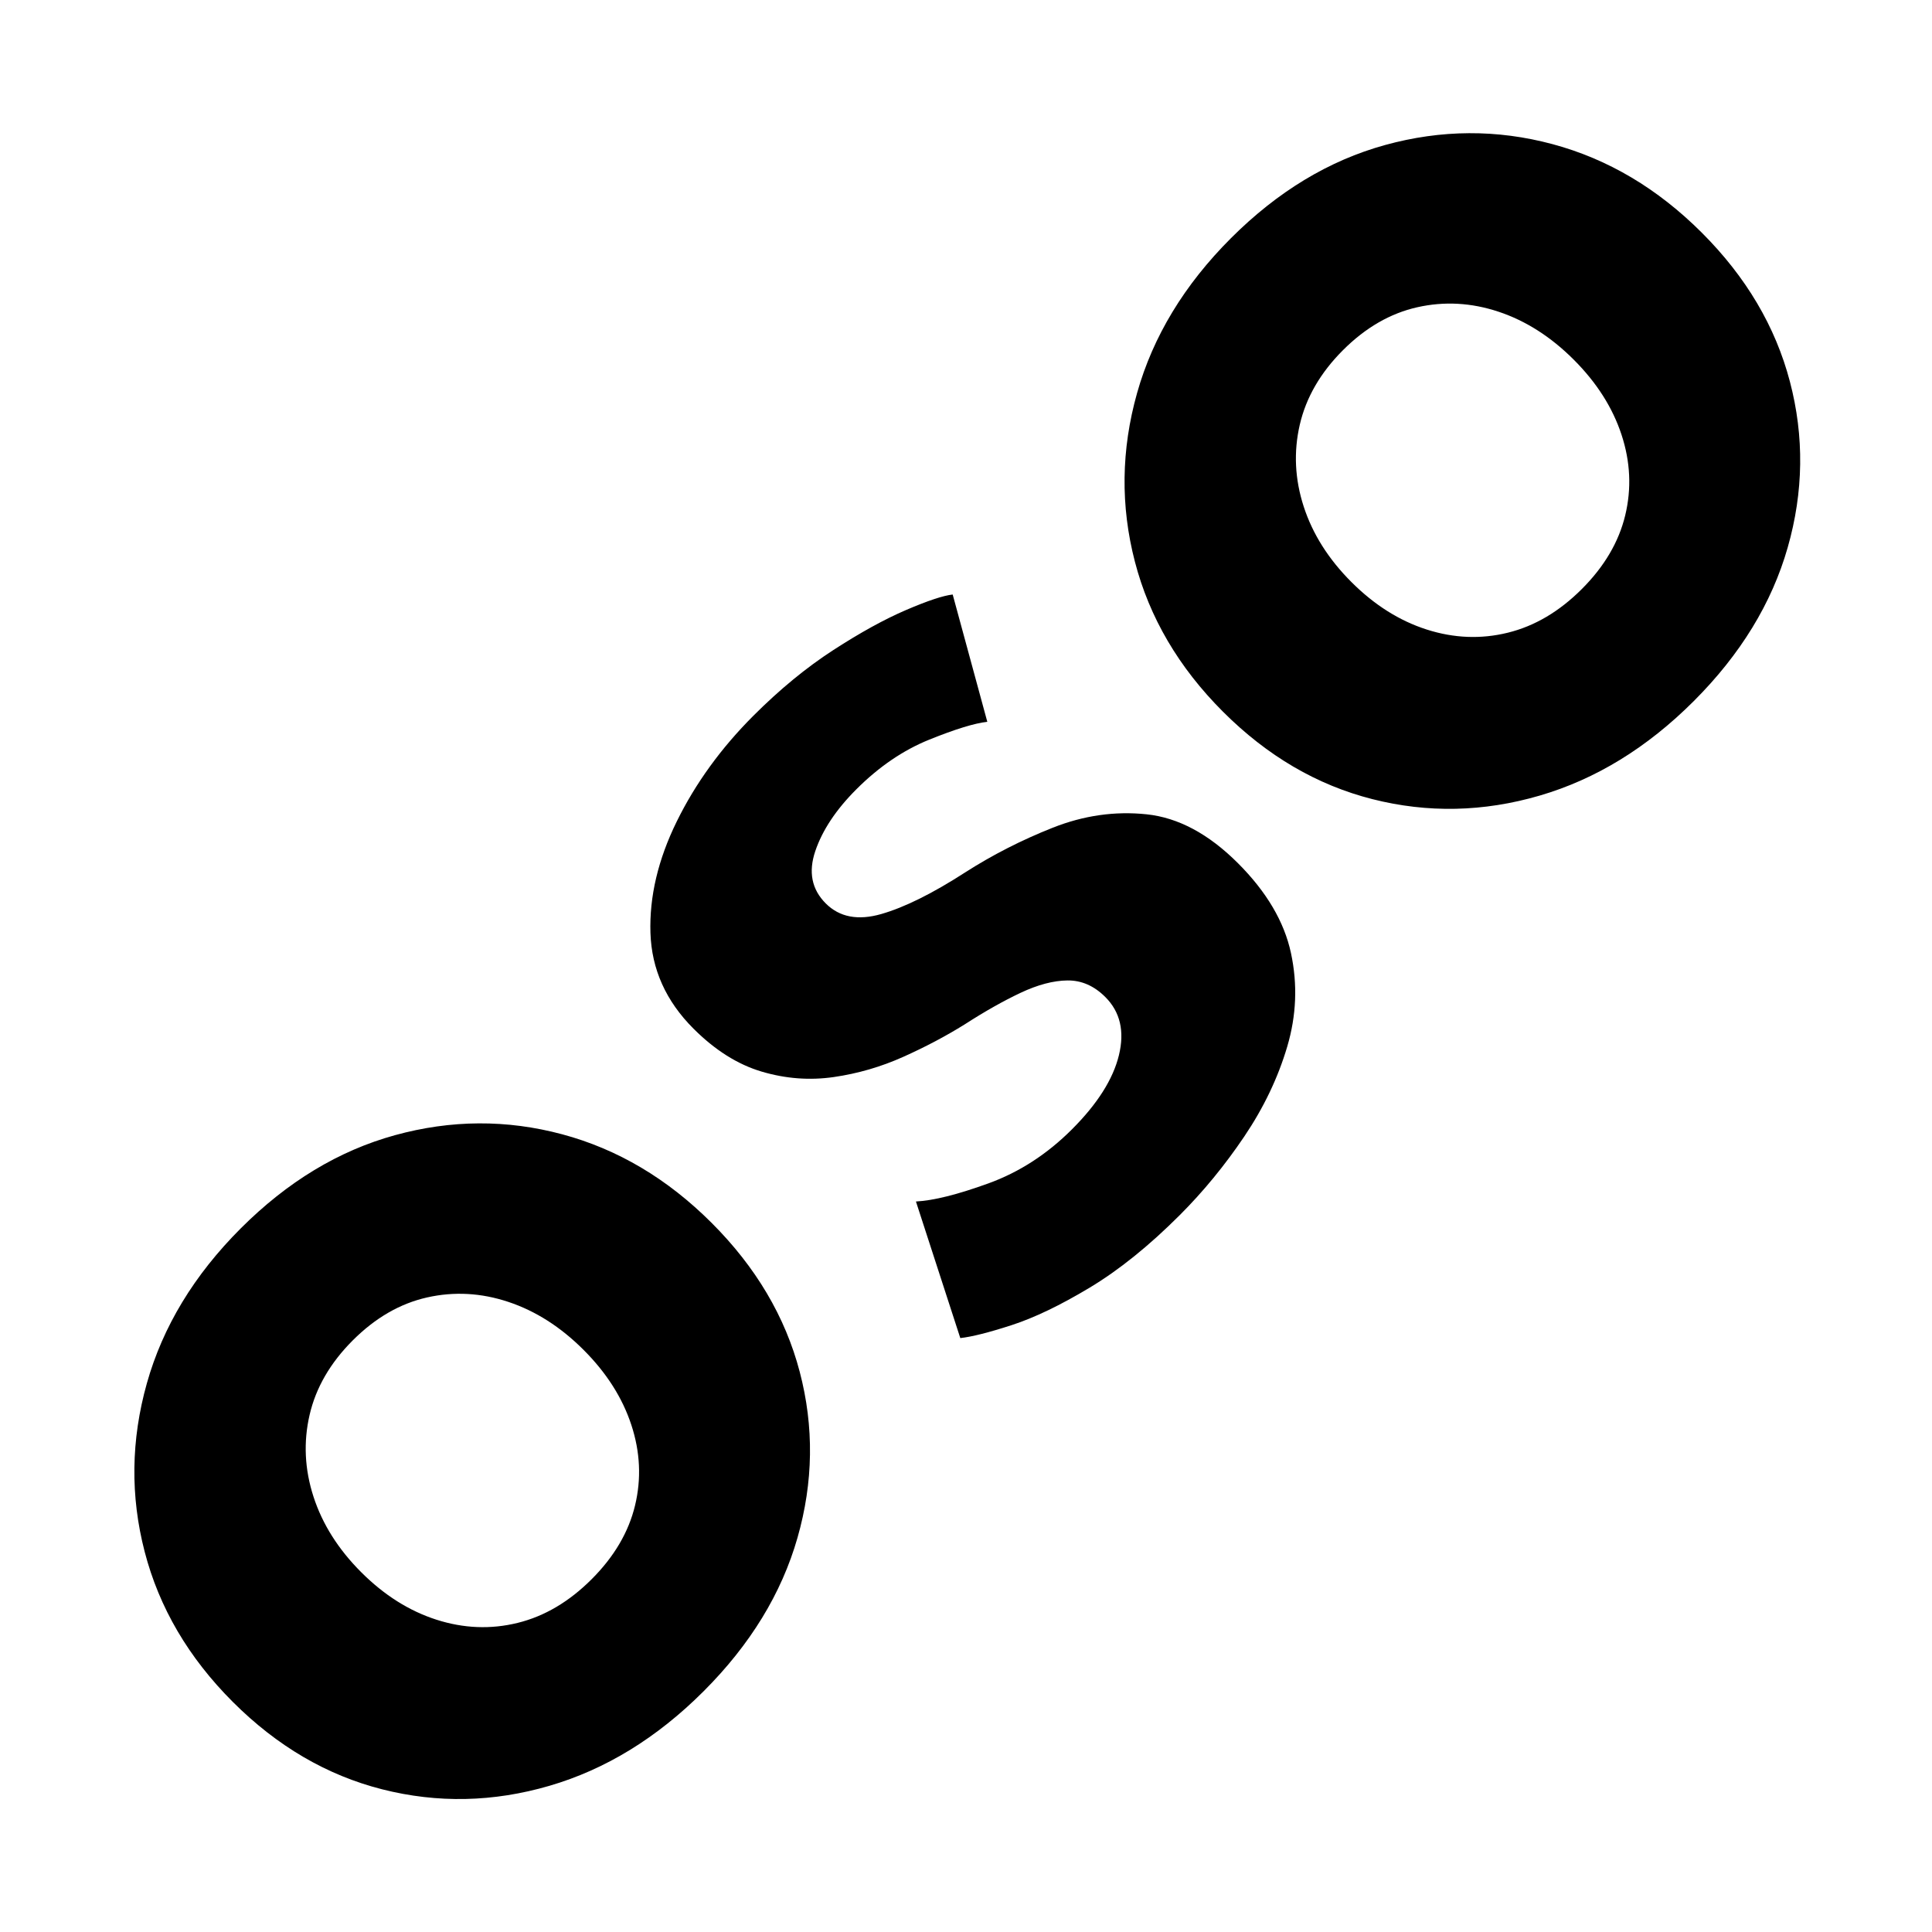
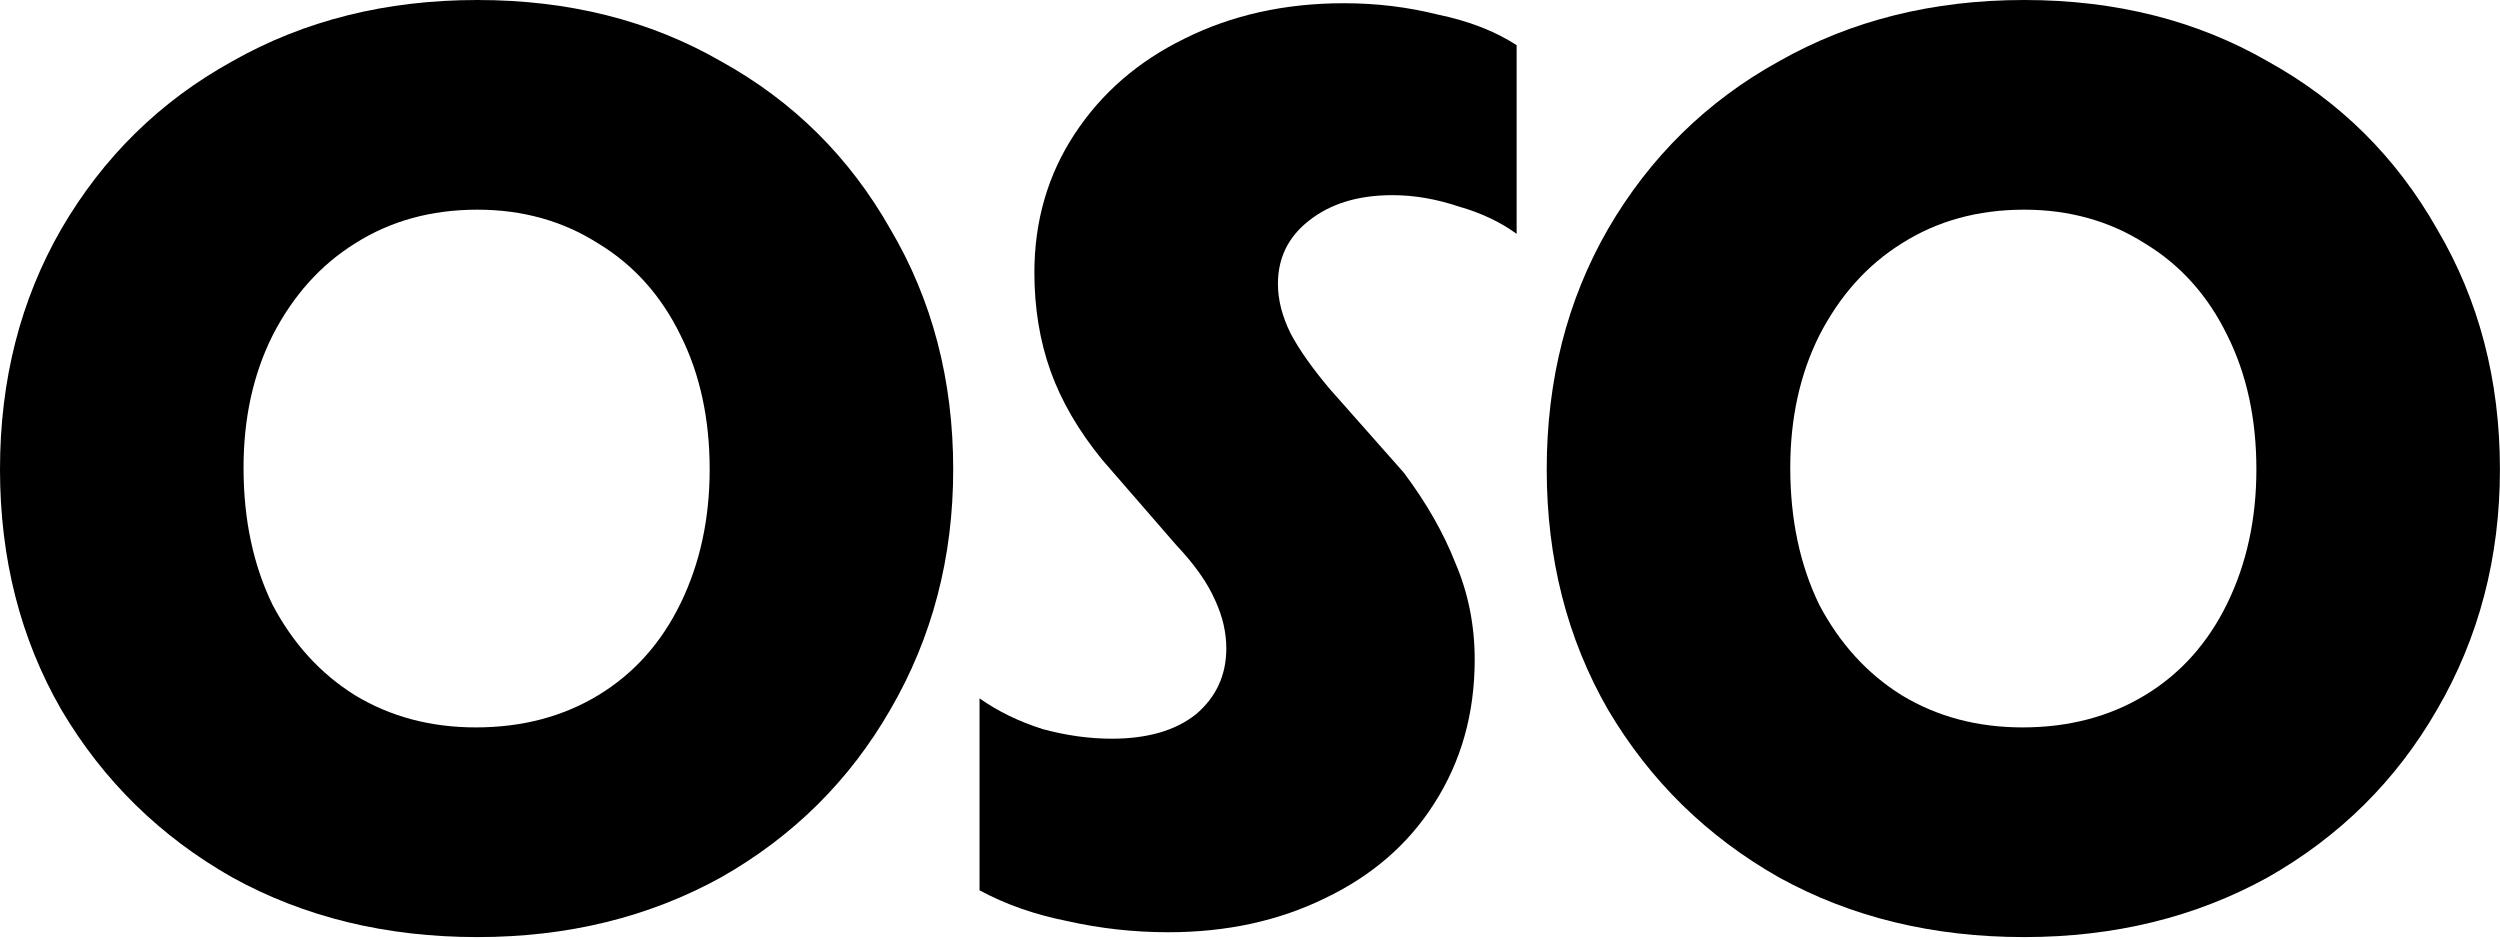
- <svg xmlns="http://www.w3.org/2000/svg" viewBox="0 0 2564.8 2564.8">
-   <path transform="translate(1282.4 1282.4) rotate(-45) scale(1 -1) translate(-1422.2 -410.5)" d="M495.142 -24.0Q363.714 -24.0 261.571 32Q159.429 88 101.286 185.714Q43.143 283.429 43.143 408.0Q43.143 532.571 101.286 631.5Q159.429 730.428 261.571 787.714Q363.714 845.0 495.142 845.0Q626.57 845.0 727.356 787.714Q828.141 730.428 885.213 631.5Q942.284 532.571 942.284 408.0Q942.284 283.429 885.213 185.714Q828.141 88 727.356 32Q626.57 -24.0 495.142 -24.0ZM495.142 186.281Q558.572 186.281 605.144 214.782Q651.717 243.282 677.289 293.926Q702.861 344.57 702.861 409.143Q702.861 473.715 677.289 524.788Q651.717 575.86 605.144 605.29Q558.572 634.719 495.142 634.719Q431.712 634.719 384.64 605.29Q337.568 575.86 311.496 524.788Q285.424 473.715 285.424 409.143Q285.424 344.57 311.496 293.926Q337.568 243.282 384.64 214.782Q431.712 186.281 495.142 186.281Z M1457.713 845.0Q1531.569 845.0 1594.14 831.643Q1656.711 818.286 1700.139 800.929Q1743.568 783.571 1758.425 771.714L1671.426 619.717Q1651.712 635.574 1600.283 657.432Q1548.855 679.289 1485.14 679.289Q1427.996 679.289 1388.639 659.86Q1349.281 640.431 1349.281 600.858Q1349.281 562.143 1391.496 538.785Q1433.711 515.428 1509.283 499.142Q1572.426 485.284 1633.354 458.927Q1694.283 432.57 1734.14 383.356Q1773.997 334.142 1773.997 251.713Q1773.997 171.142 1739.426 117.643Q1704.854 64.143 1648.069 33.286Q1591.284 2.429 1523.284 -10.786Q1455.285 -24.0 1388.999 -24.0Q1302.286 -24.0 1236.214 -7.5Q1170.143 9 1127.858 30.571Q1085.572 52.143 1067.572 66.571L1154.142 236.425Q1180.142 212.996 1239.285 185.354Q1298.428 157.711 1368.286 157.711Q1440.144 157.711 1482.001 183.211Q1523.859 208.712 1523.859 250.57Q1523.859 282.143 1503.859 301.715Q1483.859 321.286 1448.287 334.072Q1412.715 346.858 1366.429 356.859Q1323.286 366.859 1277.928 384.144Q1232.571 401.43 1193.857 430.359Q1155.143 459.287 1131.357 503.001Q1107.572 546.715 1107.572 607.572Q1107.572 685 1157.0 737.714Q1206.428 790.429 1286.428 817.714Q1366.427 845.0 1457.713 845.0Z M2354.142 -24.0Q2222.714 -24.0 2120.571 32Q2018.429 88 1960.286 185.714Q1902.143 283.429 1902.143 408.0Q1902.143 532.571 1960.286 631.5Q2018.429 730.428 2120.571 787.714Q2222.714 845.0 2354.142 845.0Q2485.57 845.0 2586.356 787.714Q2687.141 730.428 2744.213 631.5Q2801.284 532.571 2801.284 408.0Q2801.284 283.429 2744.213 185.714Q2687.141 88 2586.356 32Q2485.57 -24.0 2354.142 -24.0ZM2354.142 186.281Q2417.572 186.281 2464.144 214.782Q2510.717 243.282 2536.289 293.926Q2561.861 344.57 2561.861 409.143Q2561.861 473.715 2536.289 524.788Q2510.717 575.86 2464.144 605.29Q2417.572 634.719 2354.142 634.719Q2290.712 634.719 2243.64 605.29Q2196.568 575.86 2170.496 524.788Q2144.424 473.715 2144.424 409.143Q2144.424 344.57 2170.496 293.926Q2196.568 243.282 2243.64 214.782Q2290.712 186.281 2354.142 186.281Z" fill="currentColor" />
+ <svg xmlns="http://www.w3.org/2000/svg" width="953" height="358" viewBox="0 0 953 358" fill="none">
+   <path d="M181.989 357.215C147.149 357.215 115.997 349.632 88.535 334.466C61.073 318.891 39.349 297.577 23.363 270.524C7.788 243.472 0 212.935 0 178.915C0 144.894 7.788 114.358 23.363 87.305C39.349 59.843 61.073 38.529 88.535 23.363C115.997 7.788 147.149 0 181.989 0C216.829 0 247.776 7.788 274.828 23.363C302.29 38.529 323.809 59.843 339.385 87.305C355.37 114.358 363.363 144.894 363.363 178.915C363.363 212.525 355.37 243.062 339.385 270.524C323.809 297.577 302.29 318.891 274.828 334.466C247.366 349.632 216.419 357.215 181.989 357.215ZM181.374 277.287C198.999 277.287 214.575 273.188 228.101 264.991C241.627 256.793 252.079 245.111 259.457 229.946C266.835 214.78 270.524 197.77 270.524 178.915C270.524 159.65 266.835 142.64 259.457 127.884C252.079 112.718 241.627 101.037 228.101 92.839C214.575 84.231 199.204 79.928 181.989 79.928C164.364 79.928 148.788 84.231 135.262 92.839C122.146 101.037 111.694 112.718 103.906 127.884C96.528 142.64 92.839 159.445 92.839 178.3C92.839 197.975 96.528 215.395 103.906 230.56C111.694 245.316 122.146 256.793 135.262 264.991C148.788 273.188 164.159 277.287 181.374 277.287Z" fill="currentColor" />
+   <path d="M445.337 355.37C432.221 355.37 419.309 353.936 406.603 351.067C394.306 348.607 383.239 344.713 373.402 339.385V266.22C380.37 271.139 388.363 275.033 397.38 277.902C406.398 280.361 415.21 281.591 423.818 281.591C437.344 281.591 448.001 278.517 455.789 272.369C463.577 265.811 467.471 257.408 467.471 247.161C467.471 241.012 466.036 234.864 463.167 228.716C460.298 222.158 455.379 215.19 448.411 207.812L420.129 175.226C411.112 164.159 404.553 152.887 400.455 141.41C396.356 129.934 394.306 117.432 394.306 103.906C394.306 84.231 399.43 66.606 409.677 51.031C419.924 35.455 433.86 23.363 451.485 14.756C469.52 5.738 489.81 1.23 512.353 1.23C524.65 1.23 536.536 2.664 548.013 5.533C559.9 7.993 569.942 11.887 578.14 17.215V89.15C571.992 84.641 564.614 81.157 556.006 78.698C547.398 75.829 538.996 74.394 530.798 74.394C517.682 74.394 507.025 77.673 498.827 84.231C491.039 90.38 487.145 98.372 487.145 108.21C487.145 114.358 488.785 120.711 492.064 127.269C495.343 133.418 500.262 140.386 506.82 148.173L535.102 180.145C543.709 191.621 550.268 203.098 554.776 214.575C559.695 226.052 562.154 238.348 562.154 251.465C562.154 271.959 557.031 290.199 546.784 306.184C536.946 321.76 523.01 333.851 504.975 342.459C487.35 351.067 467.471 355.37 445.337 355.37Z" fill="currentColor" />
+   <path d="M771.599 357.215C736.759 357.215 705.608 349.632 678.145 334.466C650.683 318.891 628.959 297.577 612.974 270.524C597.398 243.472 589.61 212.935 589.61 178.915C589.61 144.894 597.398 114.358 612.974 87.305C628.959 59.843 650.683 38.529 678.145 23.363C705.608 7.788 736.759 0 771.599 0C806.439 0 837.386 7.788 864.438 23.363C891.9 38.529 913.419 59.843 928.995 87.305C944.981 114.358 952.973 144.894 952.973 178.915C952.973 212.525 944.981 243.062 928.995 270.524C913.419 297.577 891.9 318.891 864.438 334.466C836.976 349.632 806.03 357.215 771.599 357.215ZM770.984 277.287C788.609 277.287 804.185 273.188 817.711 264.991C831.237 256.793 841.69 245.111 849.067 229.946C856.445 214.78 860.134 197.77 860.134 178.915C860.134 159.65 856.445 142.64 849.067 127.884C841.69 112.718 831.237 101.037 817.711 92.839C804.185 84.231 788.814 79.928 771.599 79.928C753.974 79.928 738.398 84.231 724.872 92.839C711.756 101.037 701.304 112.718 693.516 127.884C686.138 142.64 682.449 159.445 682.449 178.3C682.449 197.975 686.138 215.395 693.516 230.56C701.304 245.316 711.756 256.793 724.872 264.991C738.398 273.188 753.769 277.287 770.984 277.287Z" fill="currentColor" />
</svg>
